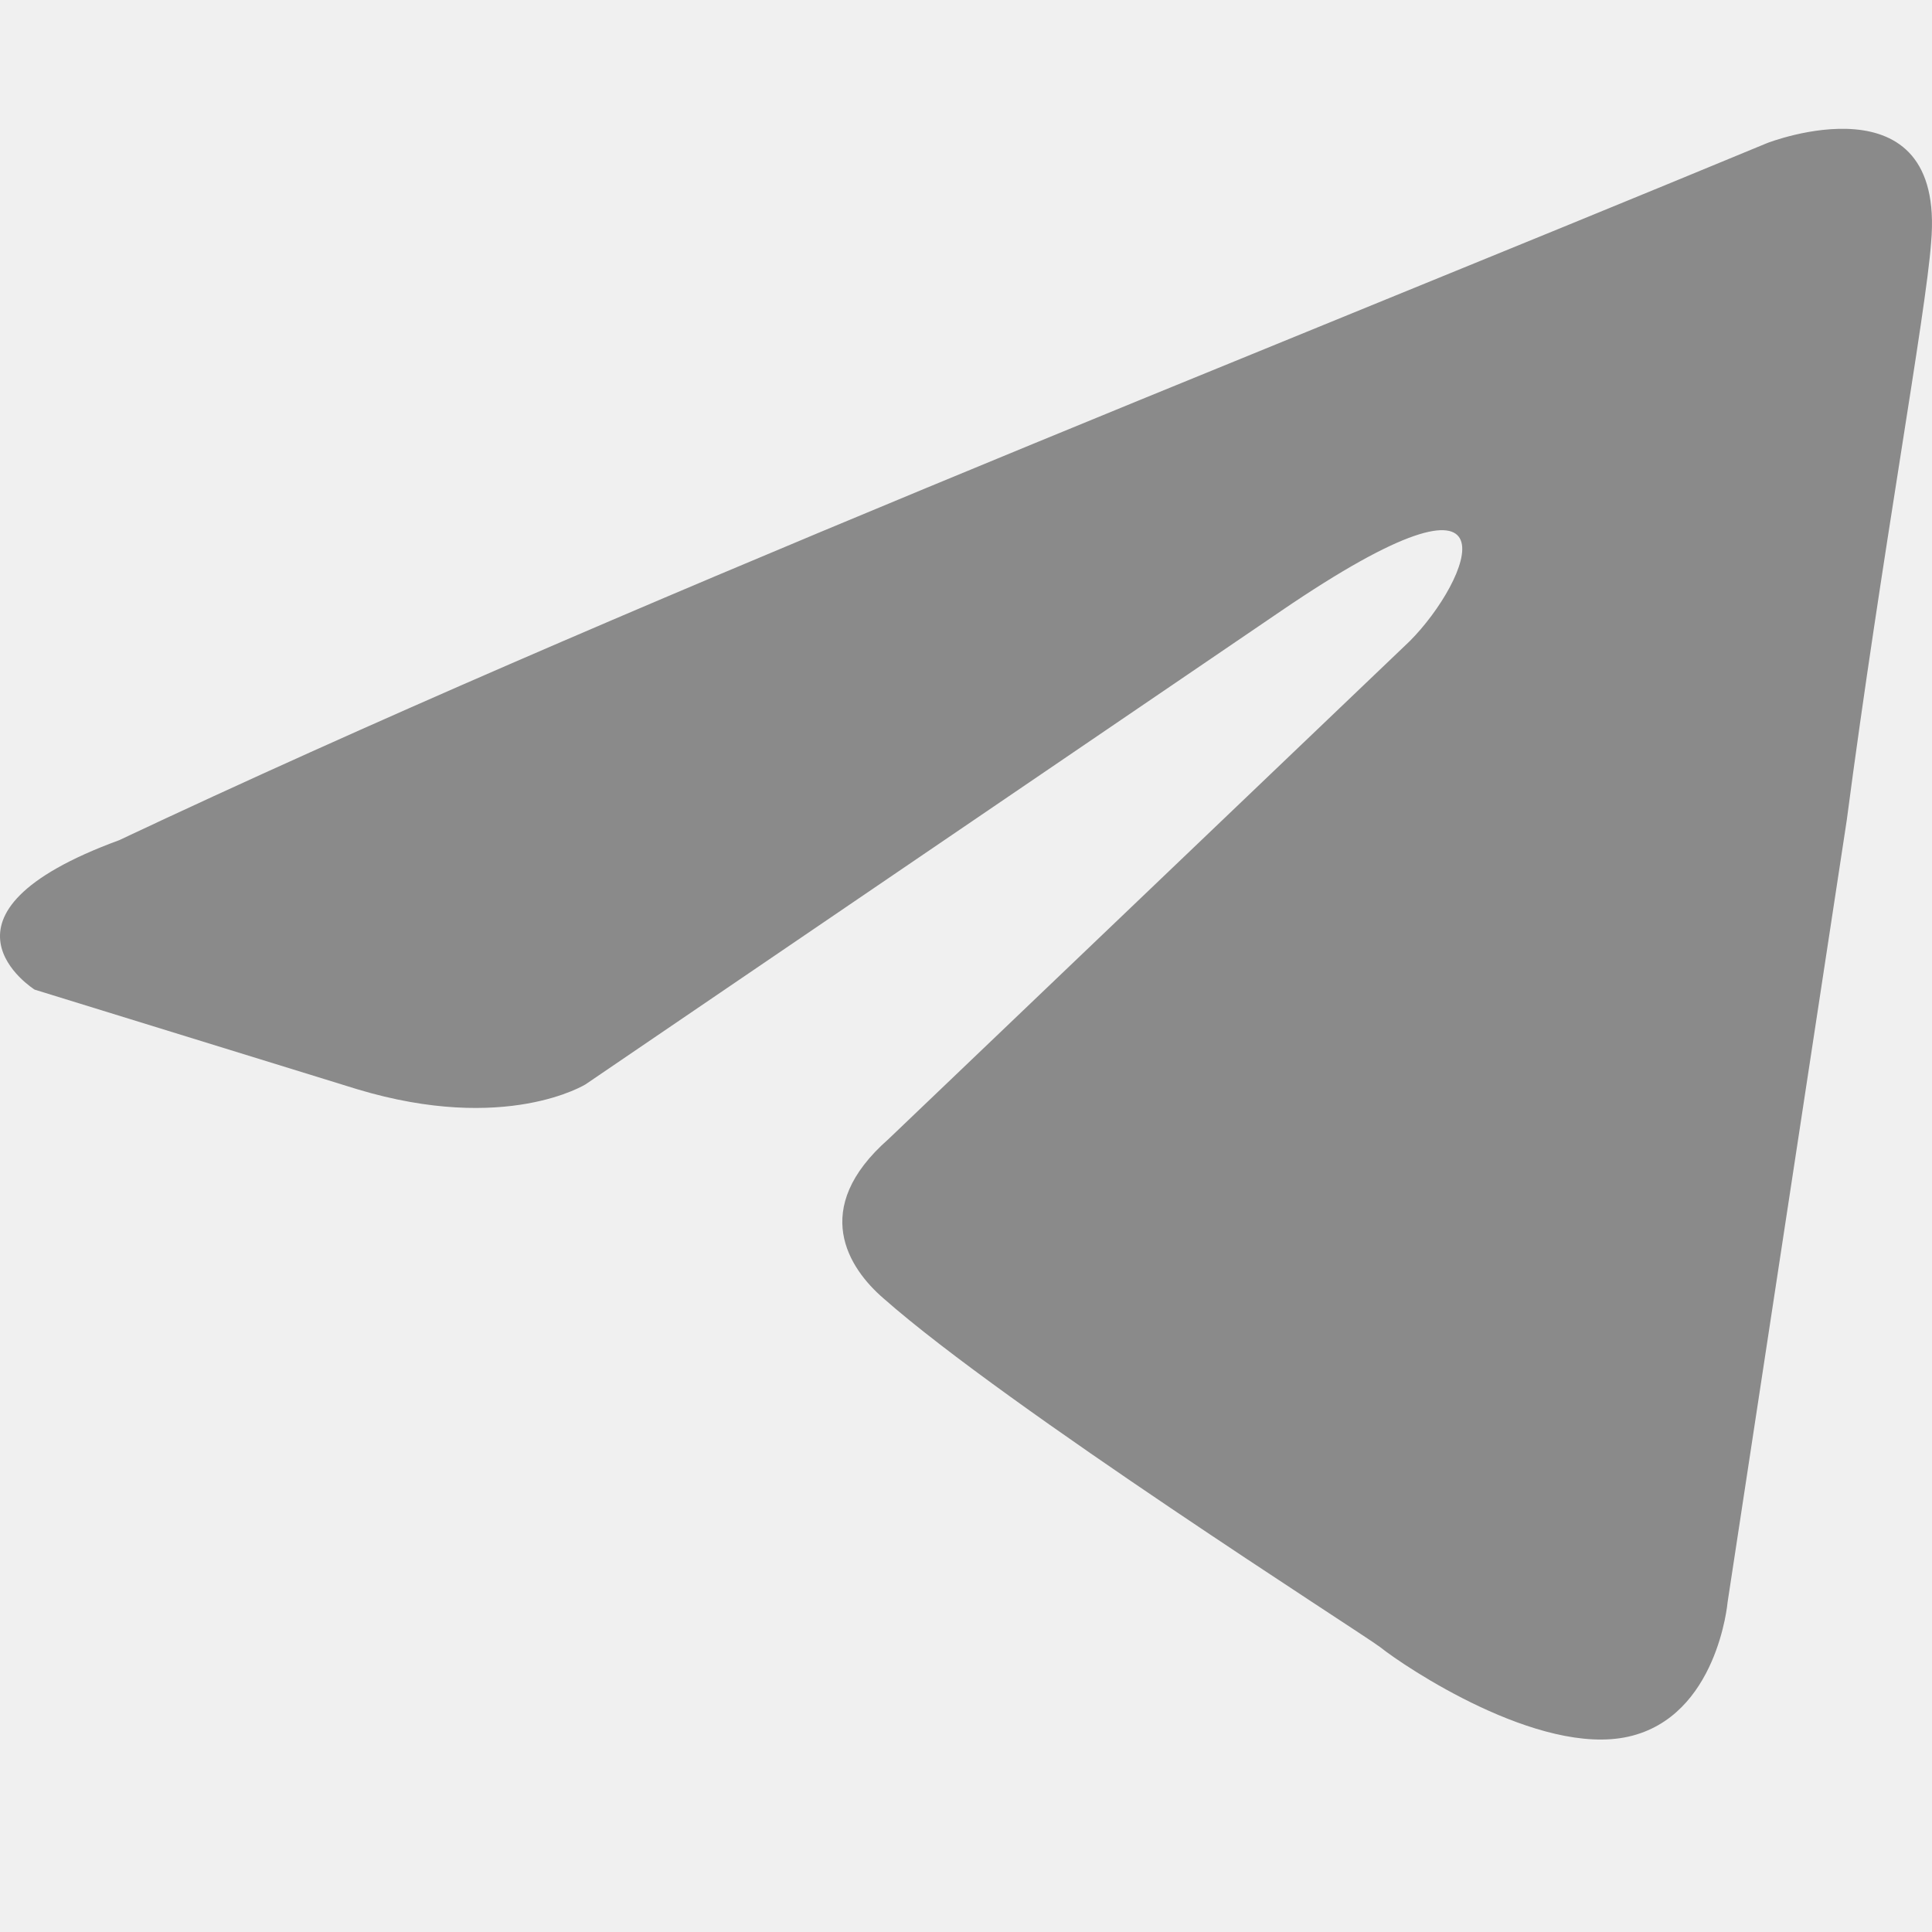
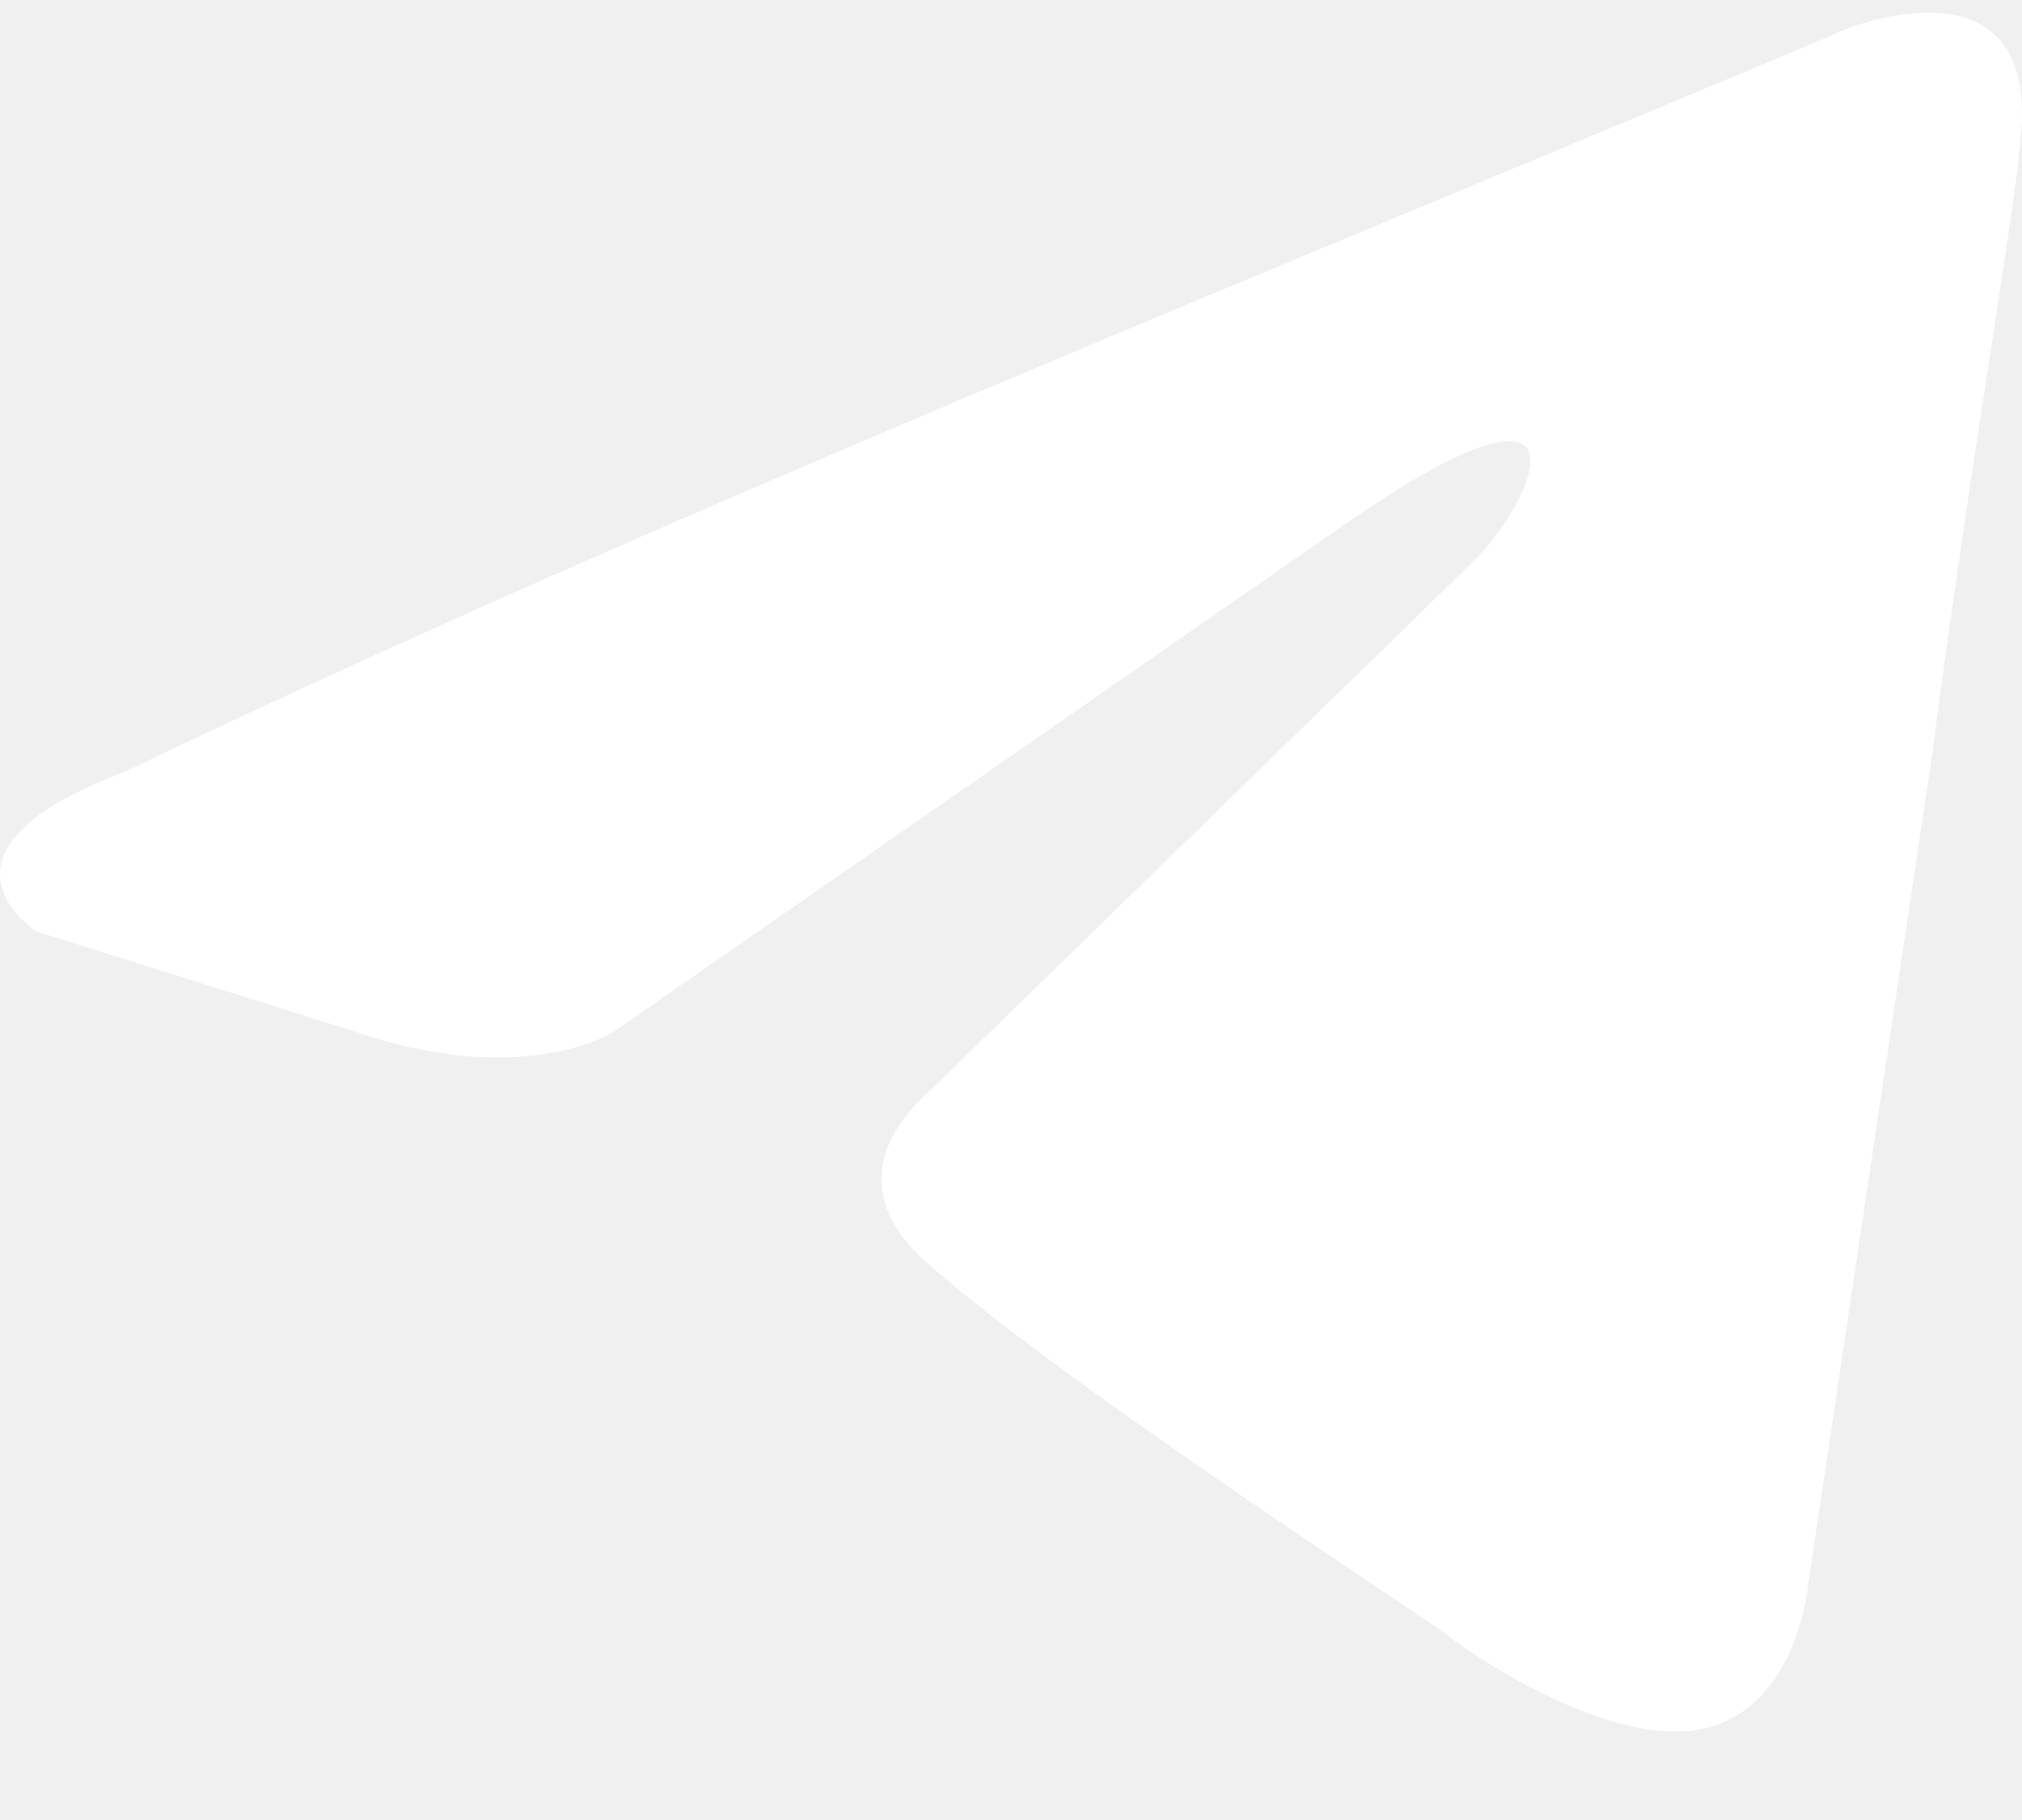
- <svg xmlns="http://www.w3.org/2000/svg" width="30" height="30" viewBox="0 0 30 30" fill="none">
-   <path d="M27.442 2.221C27.442 2.221 30.218 1.138 29.986 3.767C29.909 4.85 29.215 8.639 28.676 12.738L26.826 24.879C26.826 24.879 26.672 26.657 25.284 26.967C23.896 27.276 21.815 25.884 21.429 25.575C21.121 25.343 15.648 21.863 13.72 20.162C13.181 19.698 12.564 18.77 13.797 17.687L21.892 9.954C22.817 9.026 23.742 6.861 19.888 9.49L9.095 16.836C9.095 16.836 7.862 17.61 5.549 16.914L0.538 15.367C0.538 15.367 -1.312 14.207 1.849 13.047C9.558 9.413 19.04 5.701 27.442 2.221Z" fill="#8A8A8A" />
+ <svg xmlns="http://www.w3.org/2000/svg" width="20" height="18" viewBox="0 0 20 18" fill="none">
+   <path id="Vector" d="M18.295 0.275C18.295 0.275 20.145 -0.461 19.991 1.326C19.939 2.062 19.477 4.638 19.117 7.423L17.884 15.676C17.884 15.676 17.781 16.884 16.856 17.095C15.931 17.305 14.543 16.359 14.286 16.149C14.081 15.991 10.432 13.626 9.147 12.469C8.787 12.154 8.376 11.523 9.198 10.787L14.595 5.531C15.211 4.901 15.828 3.429 13.258 5.216L6.063 10.209C6.063 10.209 5.241 10.735 3.699 10.262L0.359 9.211C0.359 9.211 -0.875 8.422 1.232 7.634C6.372 5.163 12.693 2.64 18.295 0.275Z" fill="white" />
</svg>
